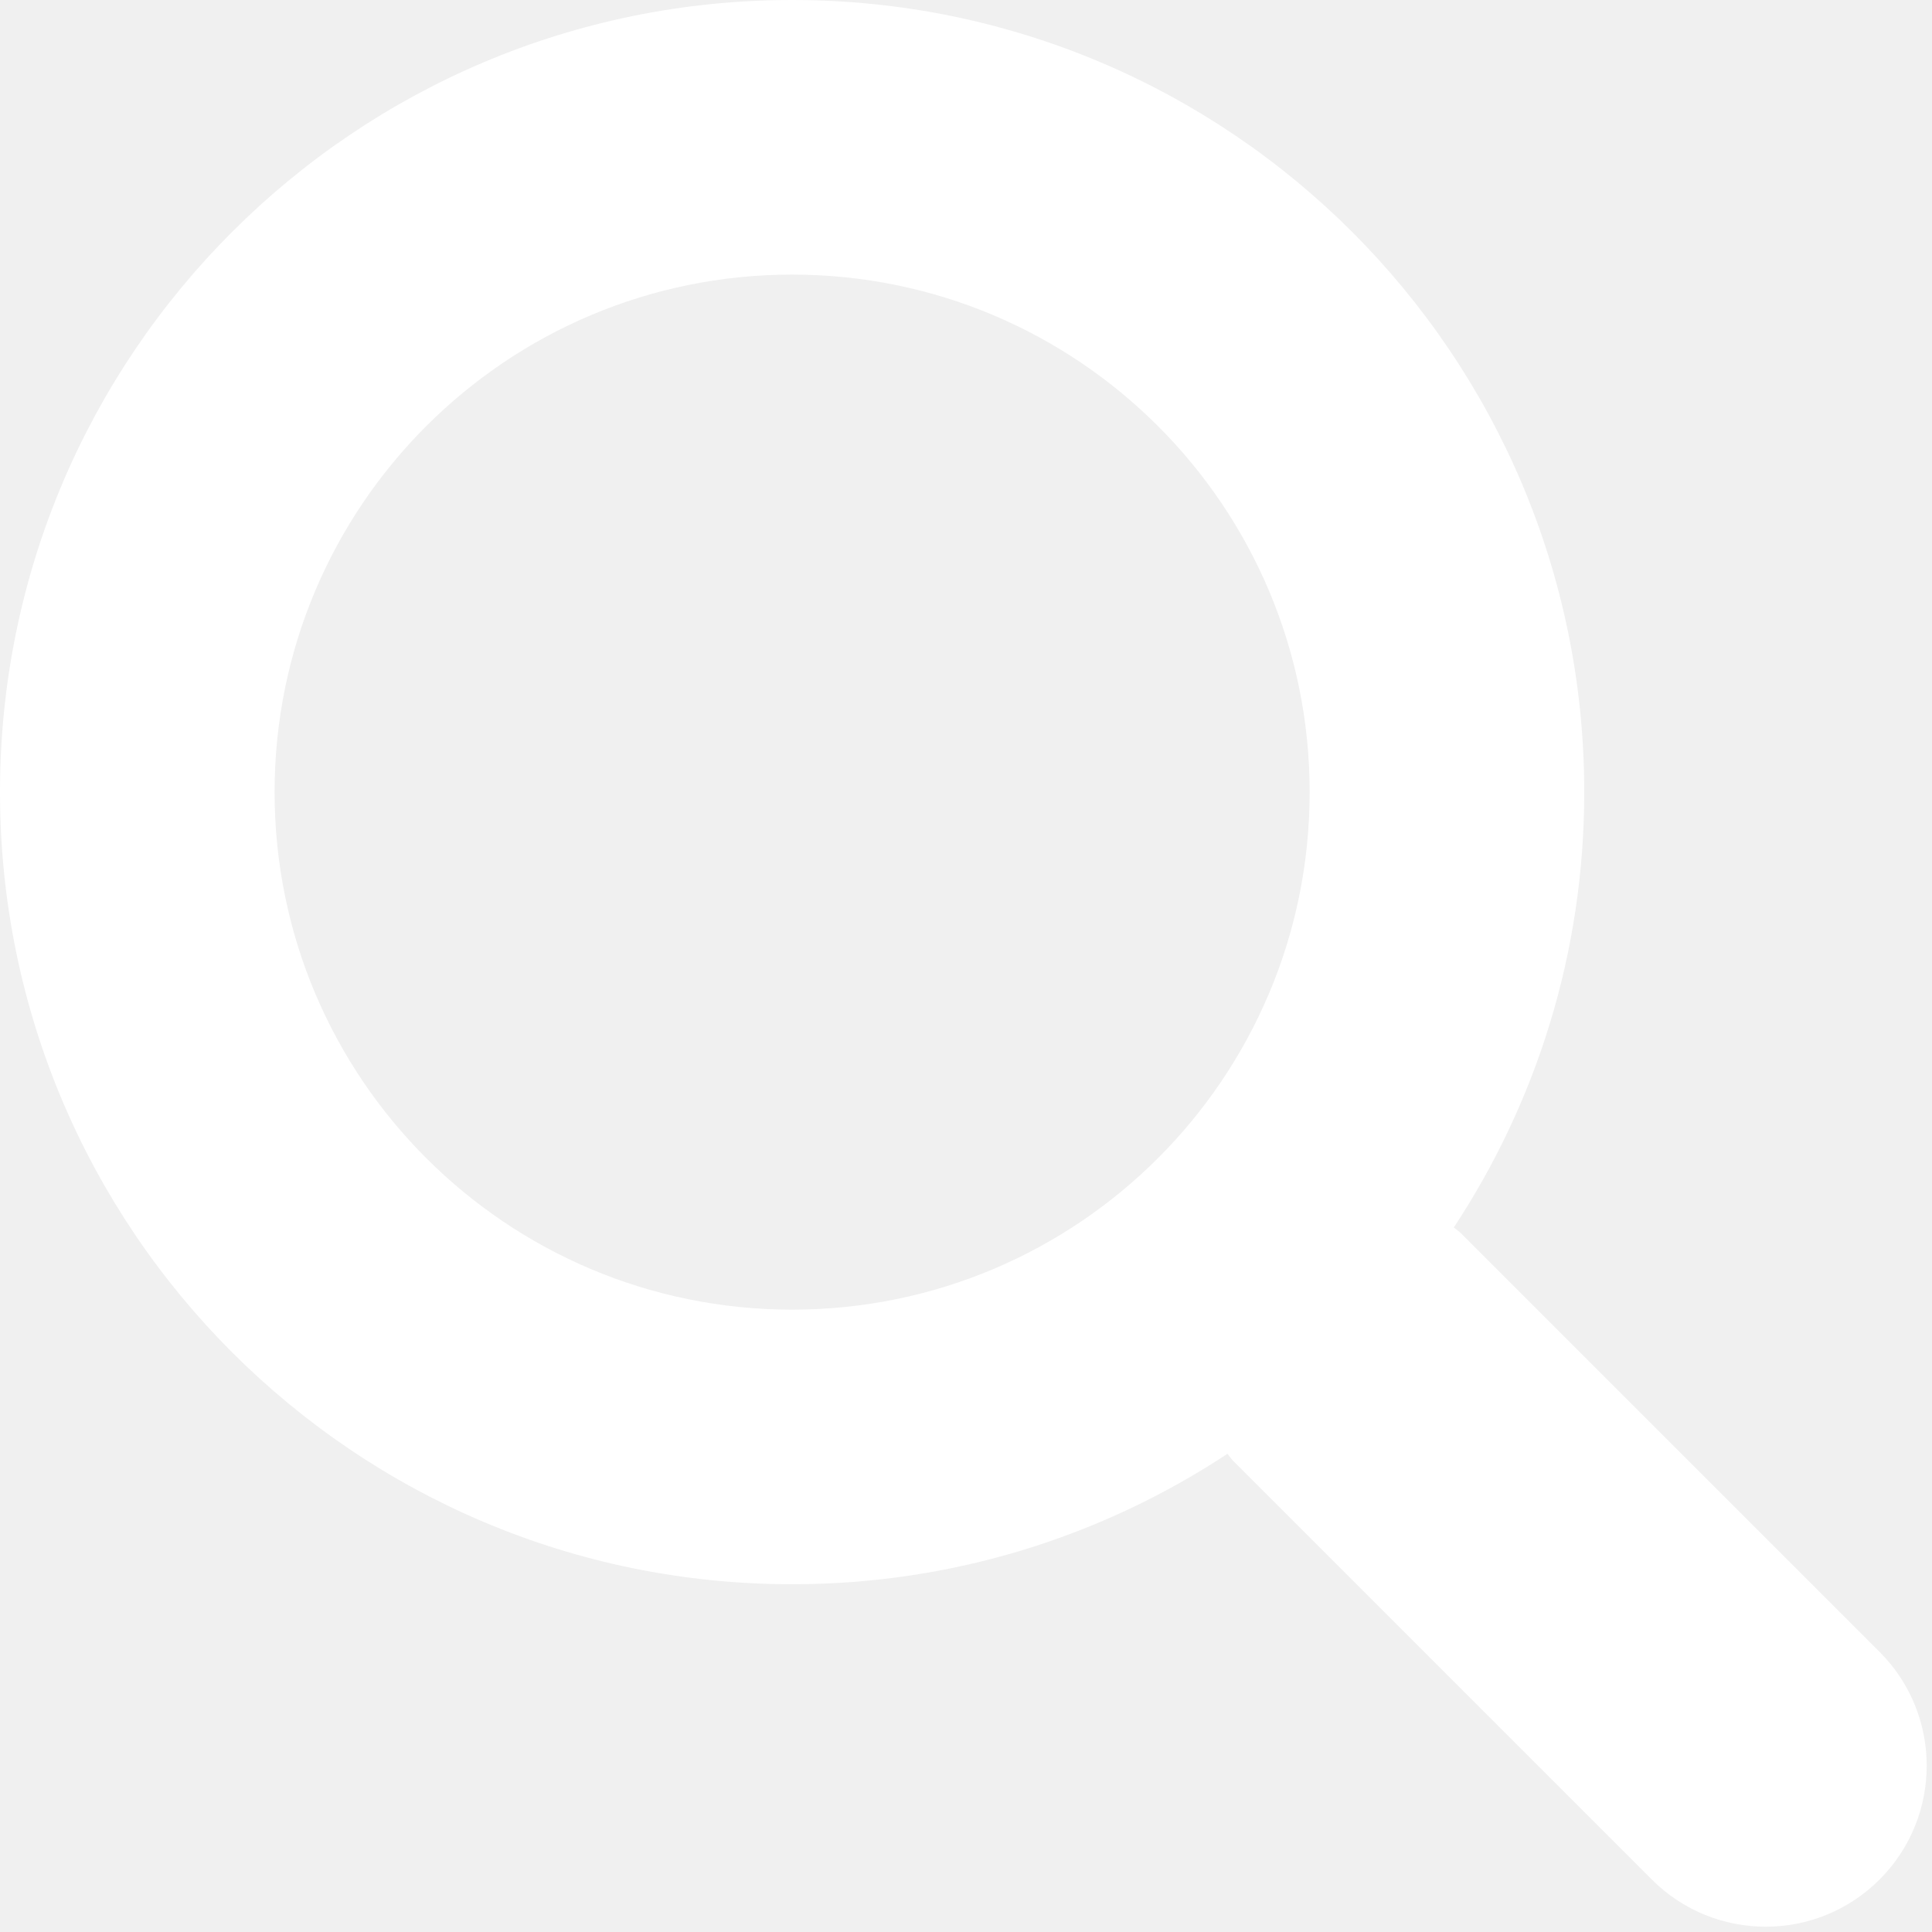
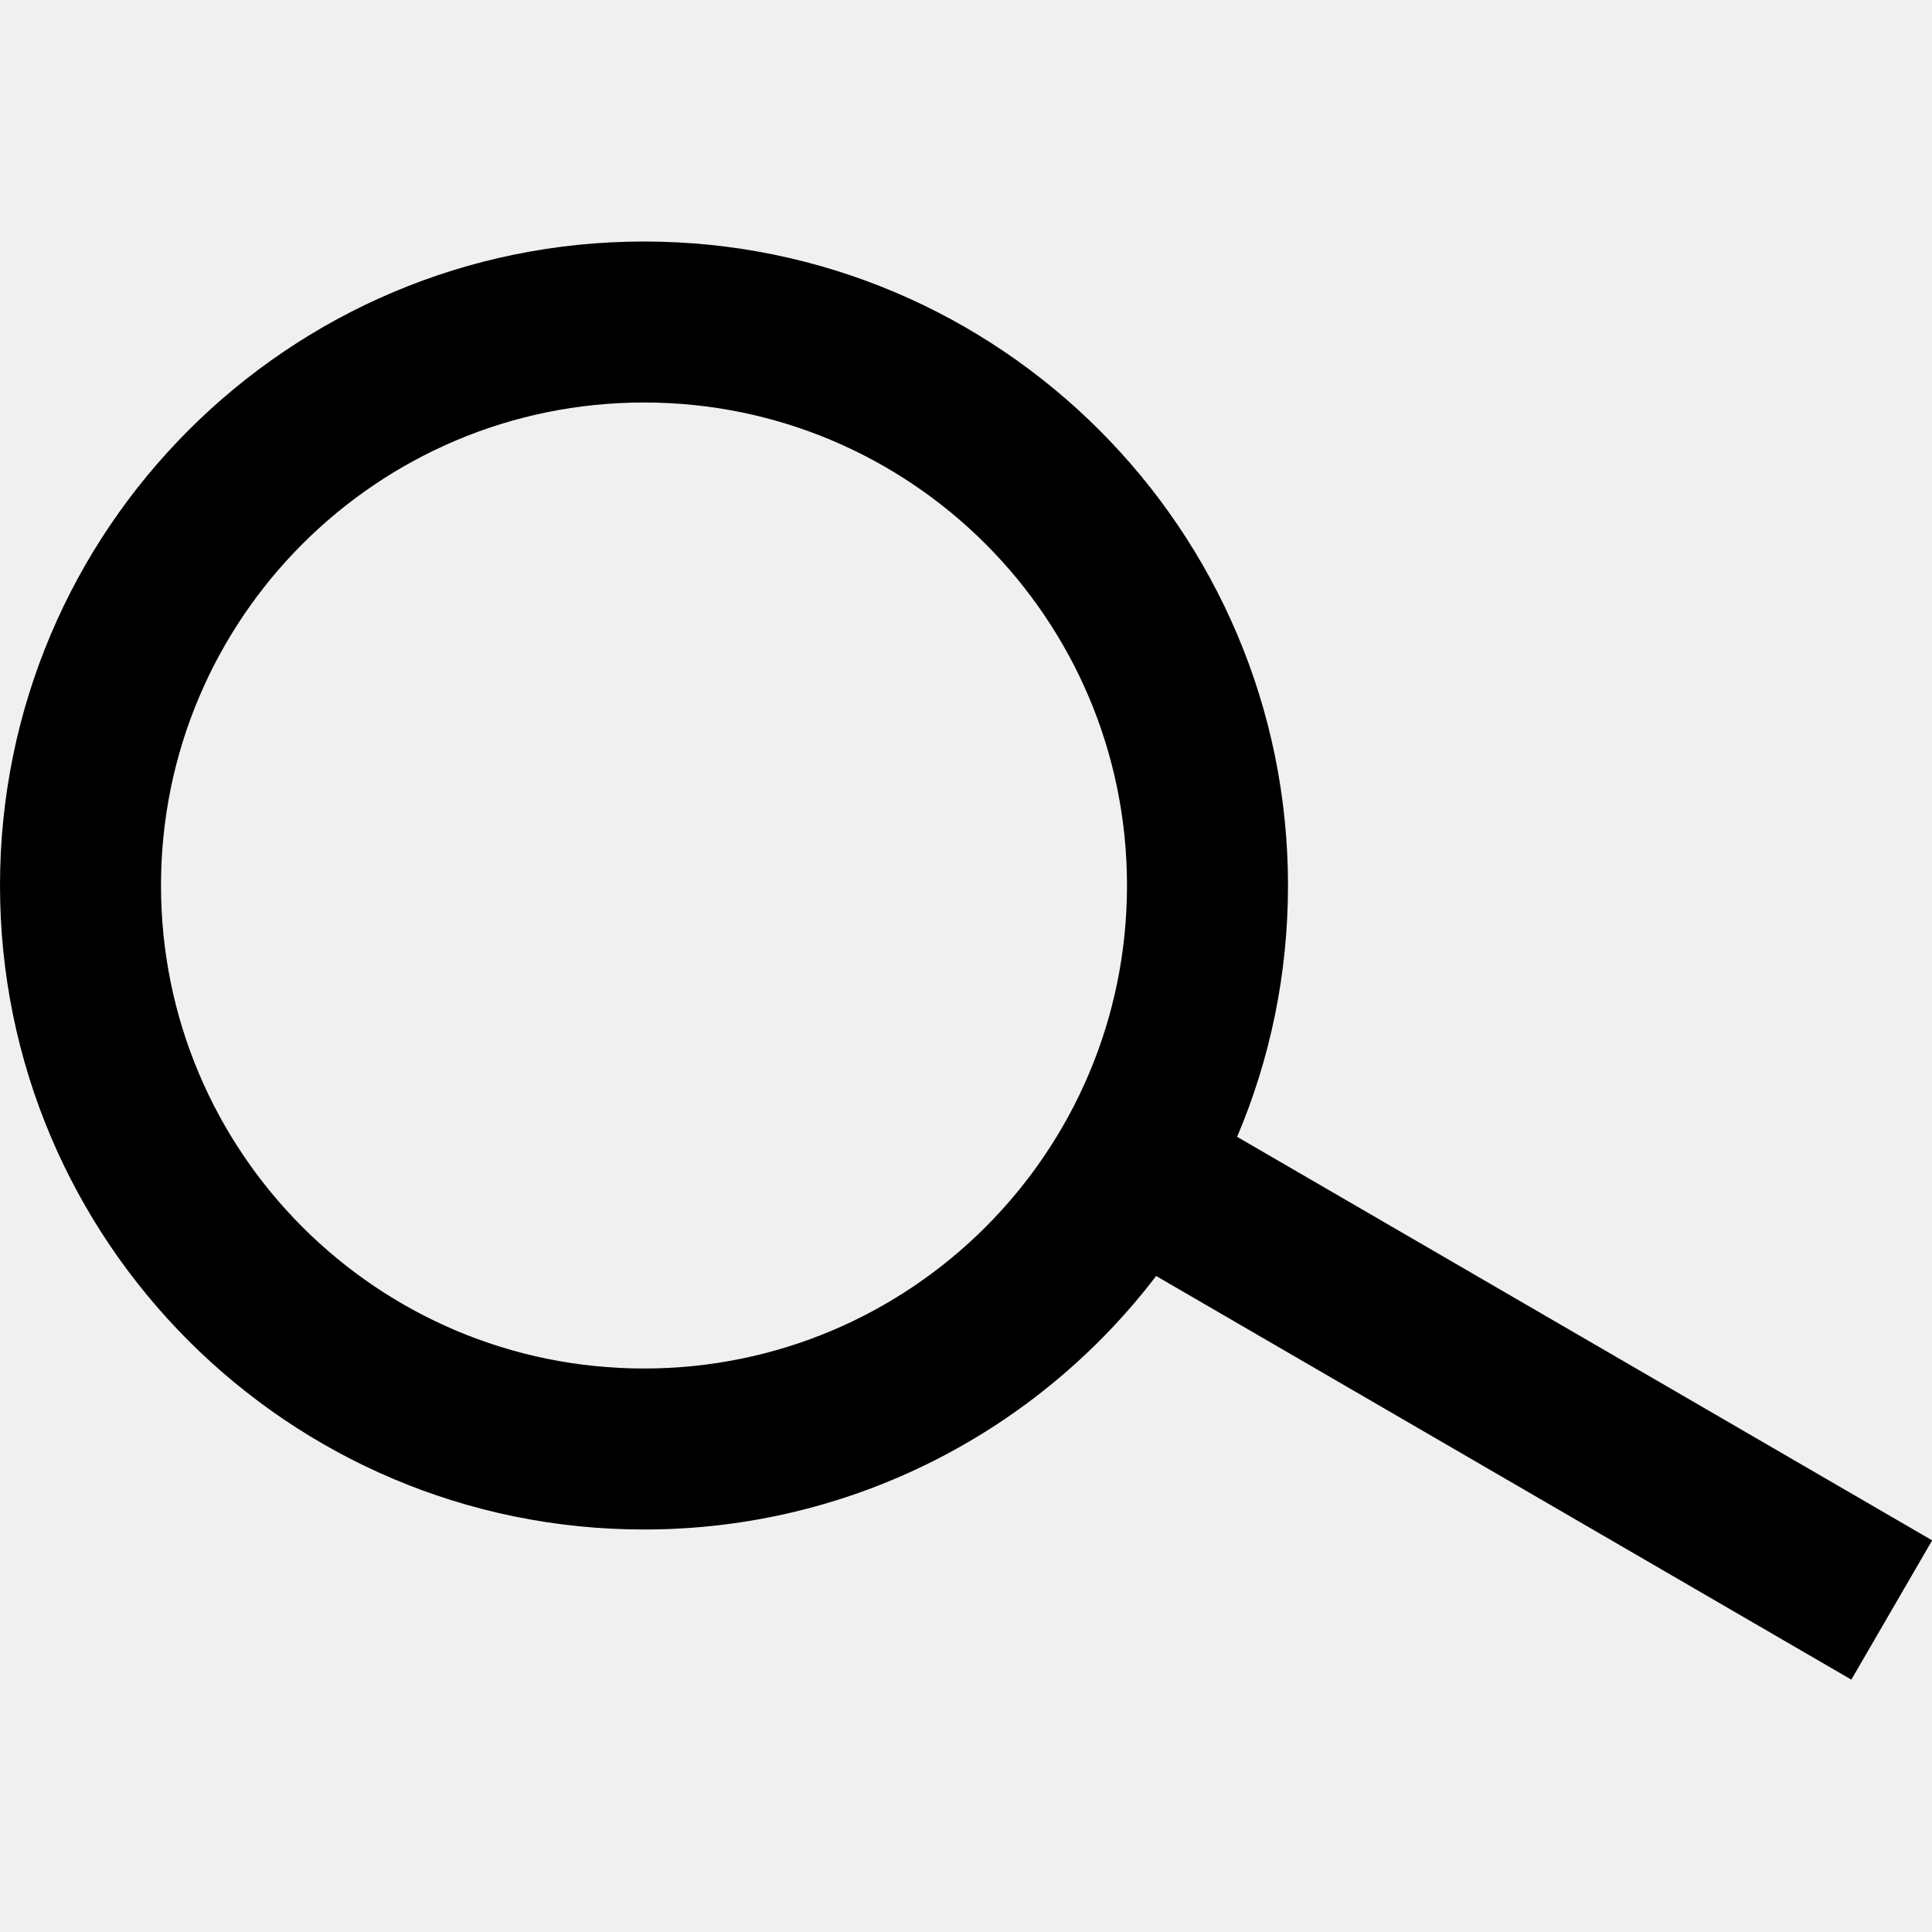
- <svg xmlns="http://www.w3.org/2000/svg" width="251px" height="251px" viewBox="0 0 251 251" version="1.1">
-   <defs />
-   <g id="Page-1" stroke="none" stroke-width="1" fill="none" fill-rule="evenodd">
-     <g id="musica-searcher" fill="#FFFFFF" fill-rule="nonzero">
-       <path d="M244.186,214.604 L189.807,160.226 C189.518,159.937 189.179,159.735 188.877,159.466 C199.577,143.235 205.822,123.806 205.822,102.912 C205.822,46.075 159.747,0 102.911,0 C46.075,0 0,46.075 0,102.911 C0,159.746 46.074,205.822 102.91,205.822 C123.805,205.822 143.233,199.577 159.464,188.877 C159.733,189.178 159.934,189.517 160.223,189.806 L214.603,244.186 C222.772,252.354 236.016,252.354 244.186,244.186 C252.354,236.017 252.354,222.773 244.186,214.604 Z M102.911,170.146 C65.777,170.146 35.675,140.044 35.675,102.911 C35.675,65.777 65.778,35.675 102.911,35.675 C140.043,35.675 170.146,65.778 170.146,102.911 C170.146,140.044 140.043,170.146 102.911,170.146 Z" id="Shape" />
-     </g>
-   </g>
+ <svg xmlns="http://www.w3.org/2000/svg" width="24" height="24" viewBox="0 0 24 24" fill="none" class="search-icon">
+   <path fill-rule="evenodd" clip-rule="evenodd" d="M14 11C14 14.314 11.314 17 8 17C4.686 17 2 14.314 2 11C2 7.686 4.686 5 8 5C11.314 5 14 7.686 14 11ZM14.362 15.851C12.901 17.765 10.595 19 8 19C3.582 19 0 15.418 0 11C0 6.582 3.582 3 8 3C12.418 3 16 6.582 16 11C16 12.108 15.775 13.163 15.368 14.122L24.002 19.135L22.998 20.865L14.362 15.851Z" fill="currentColor" />
</svg>
